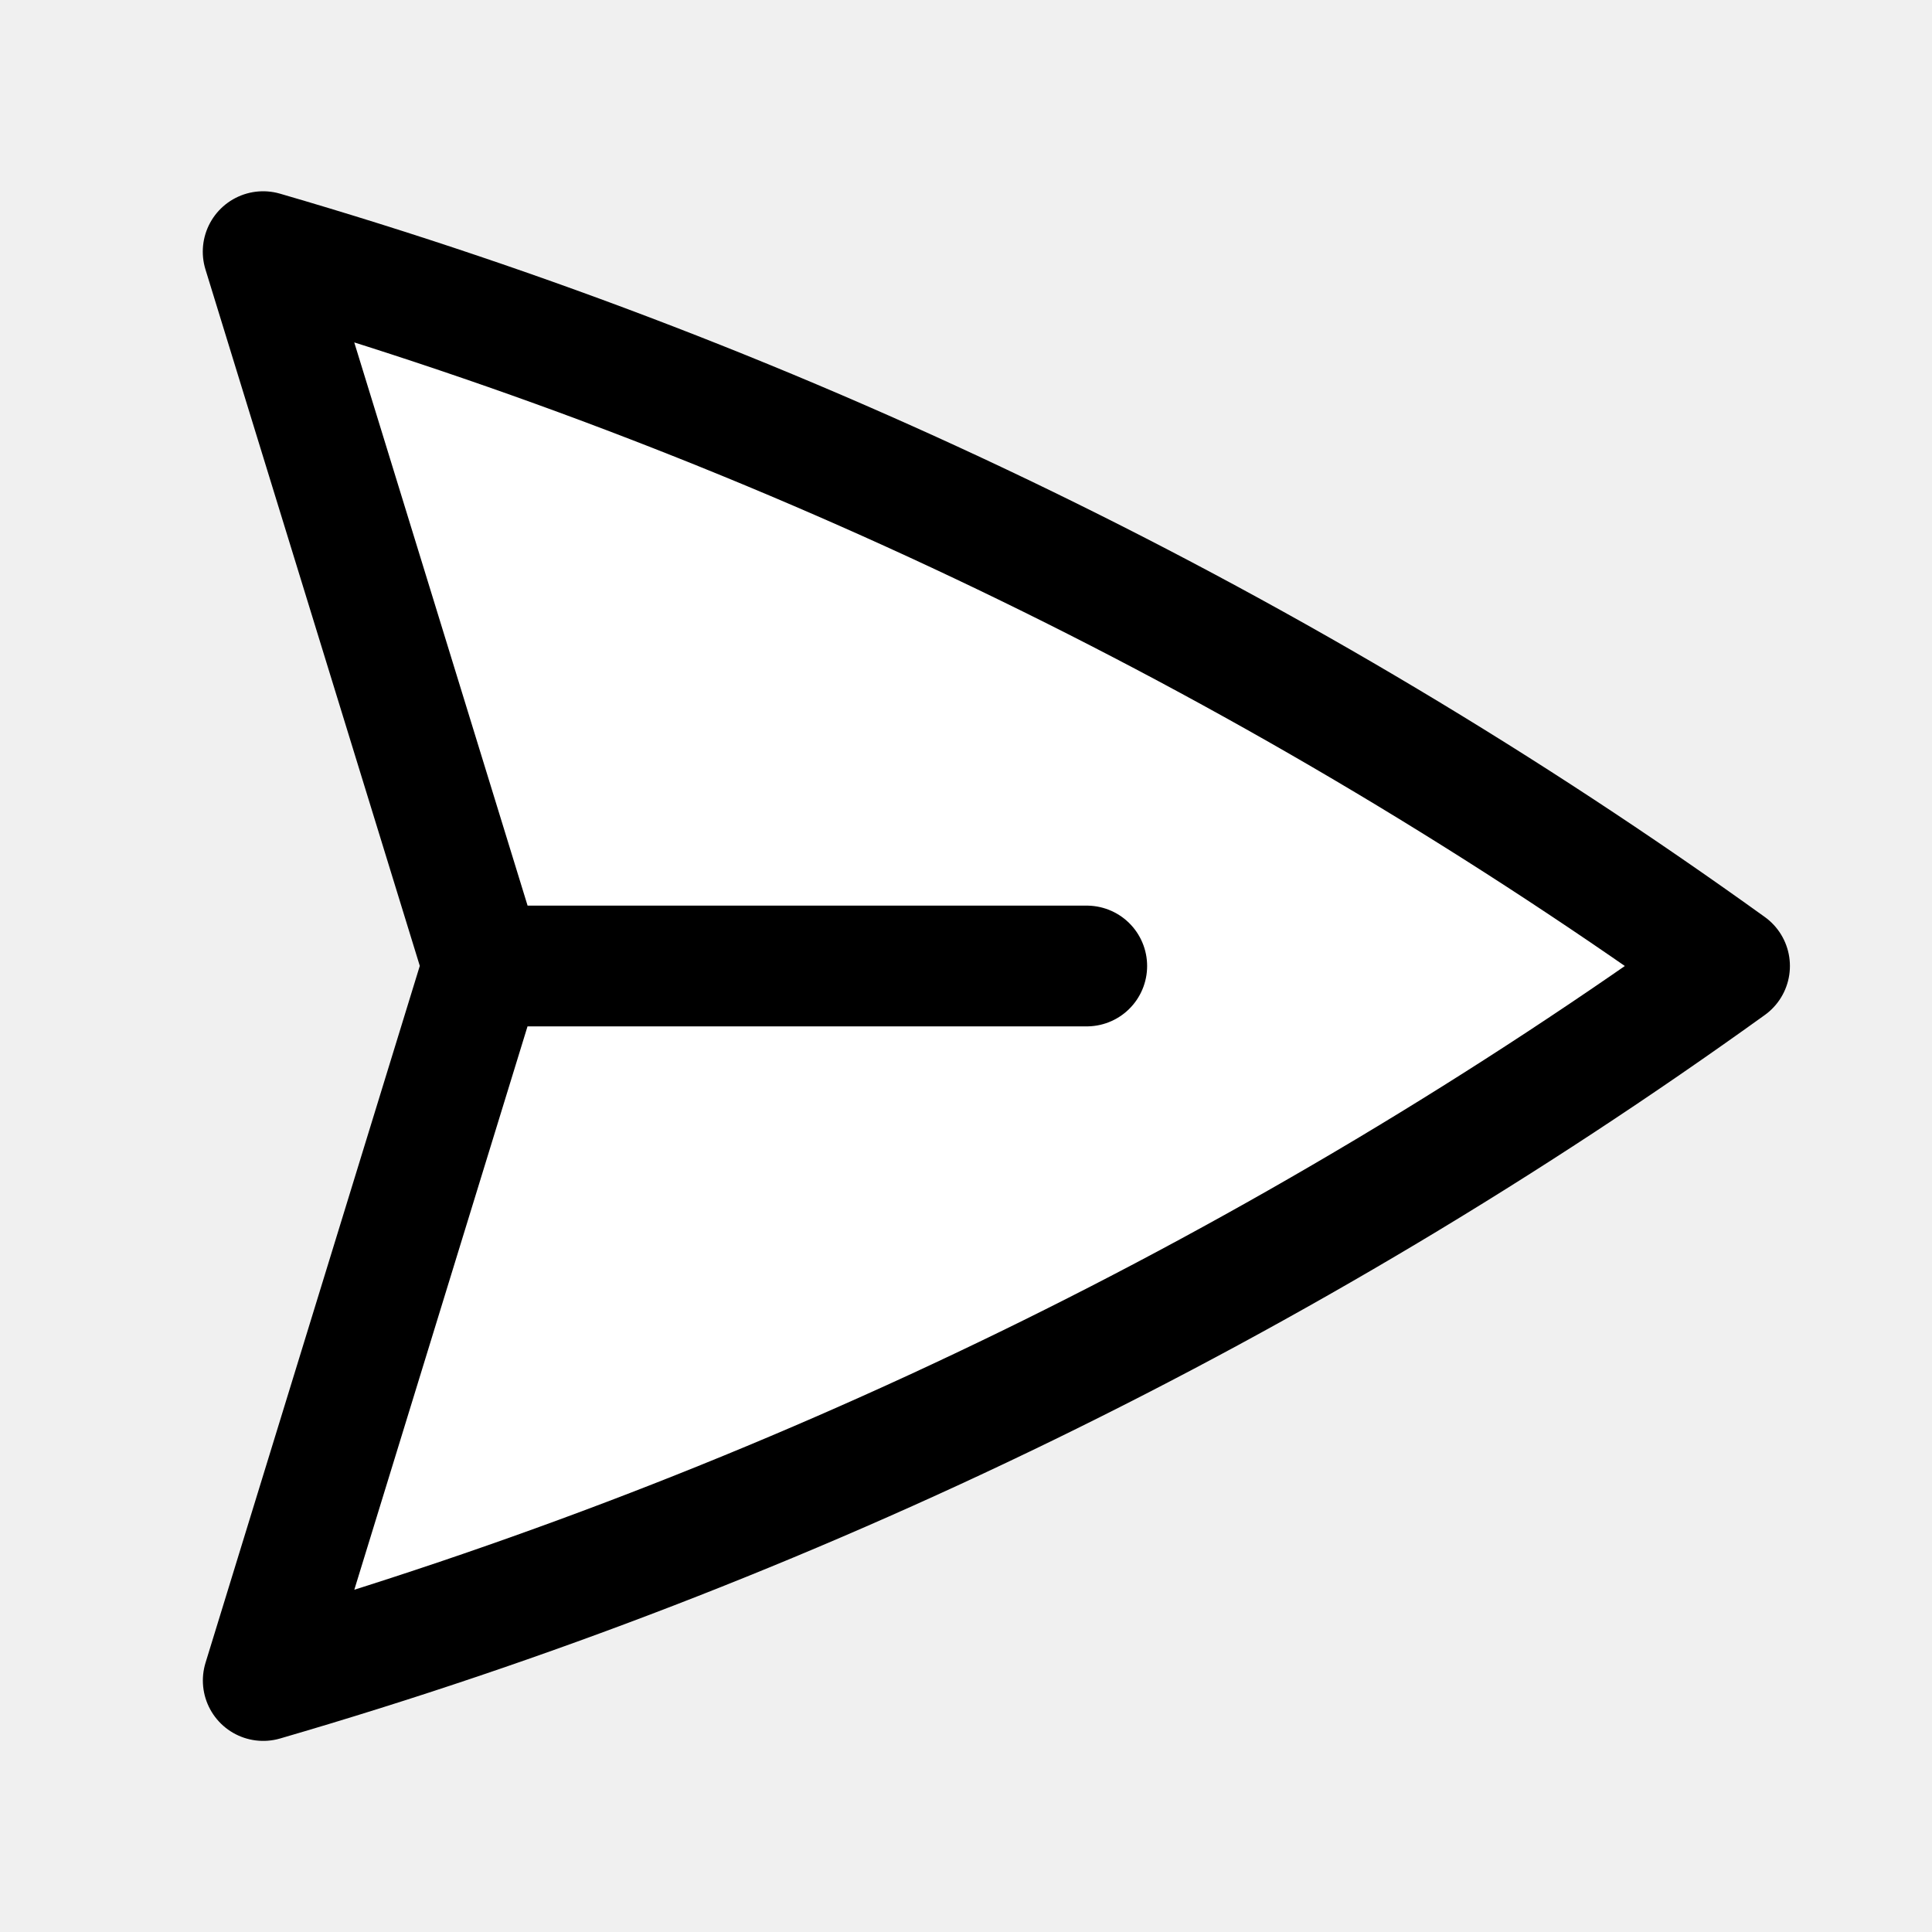
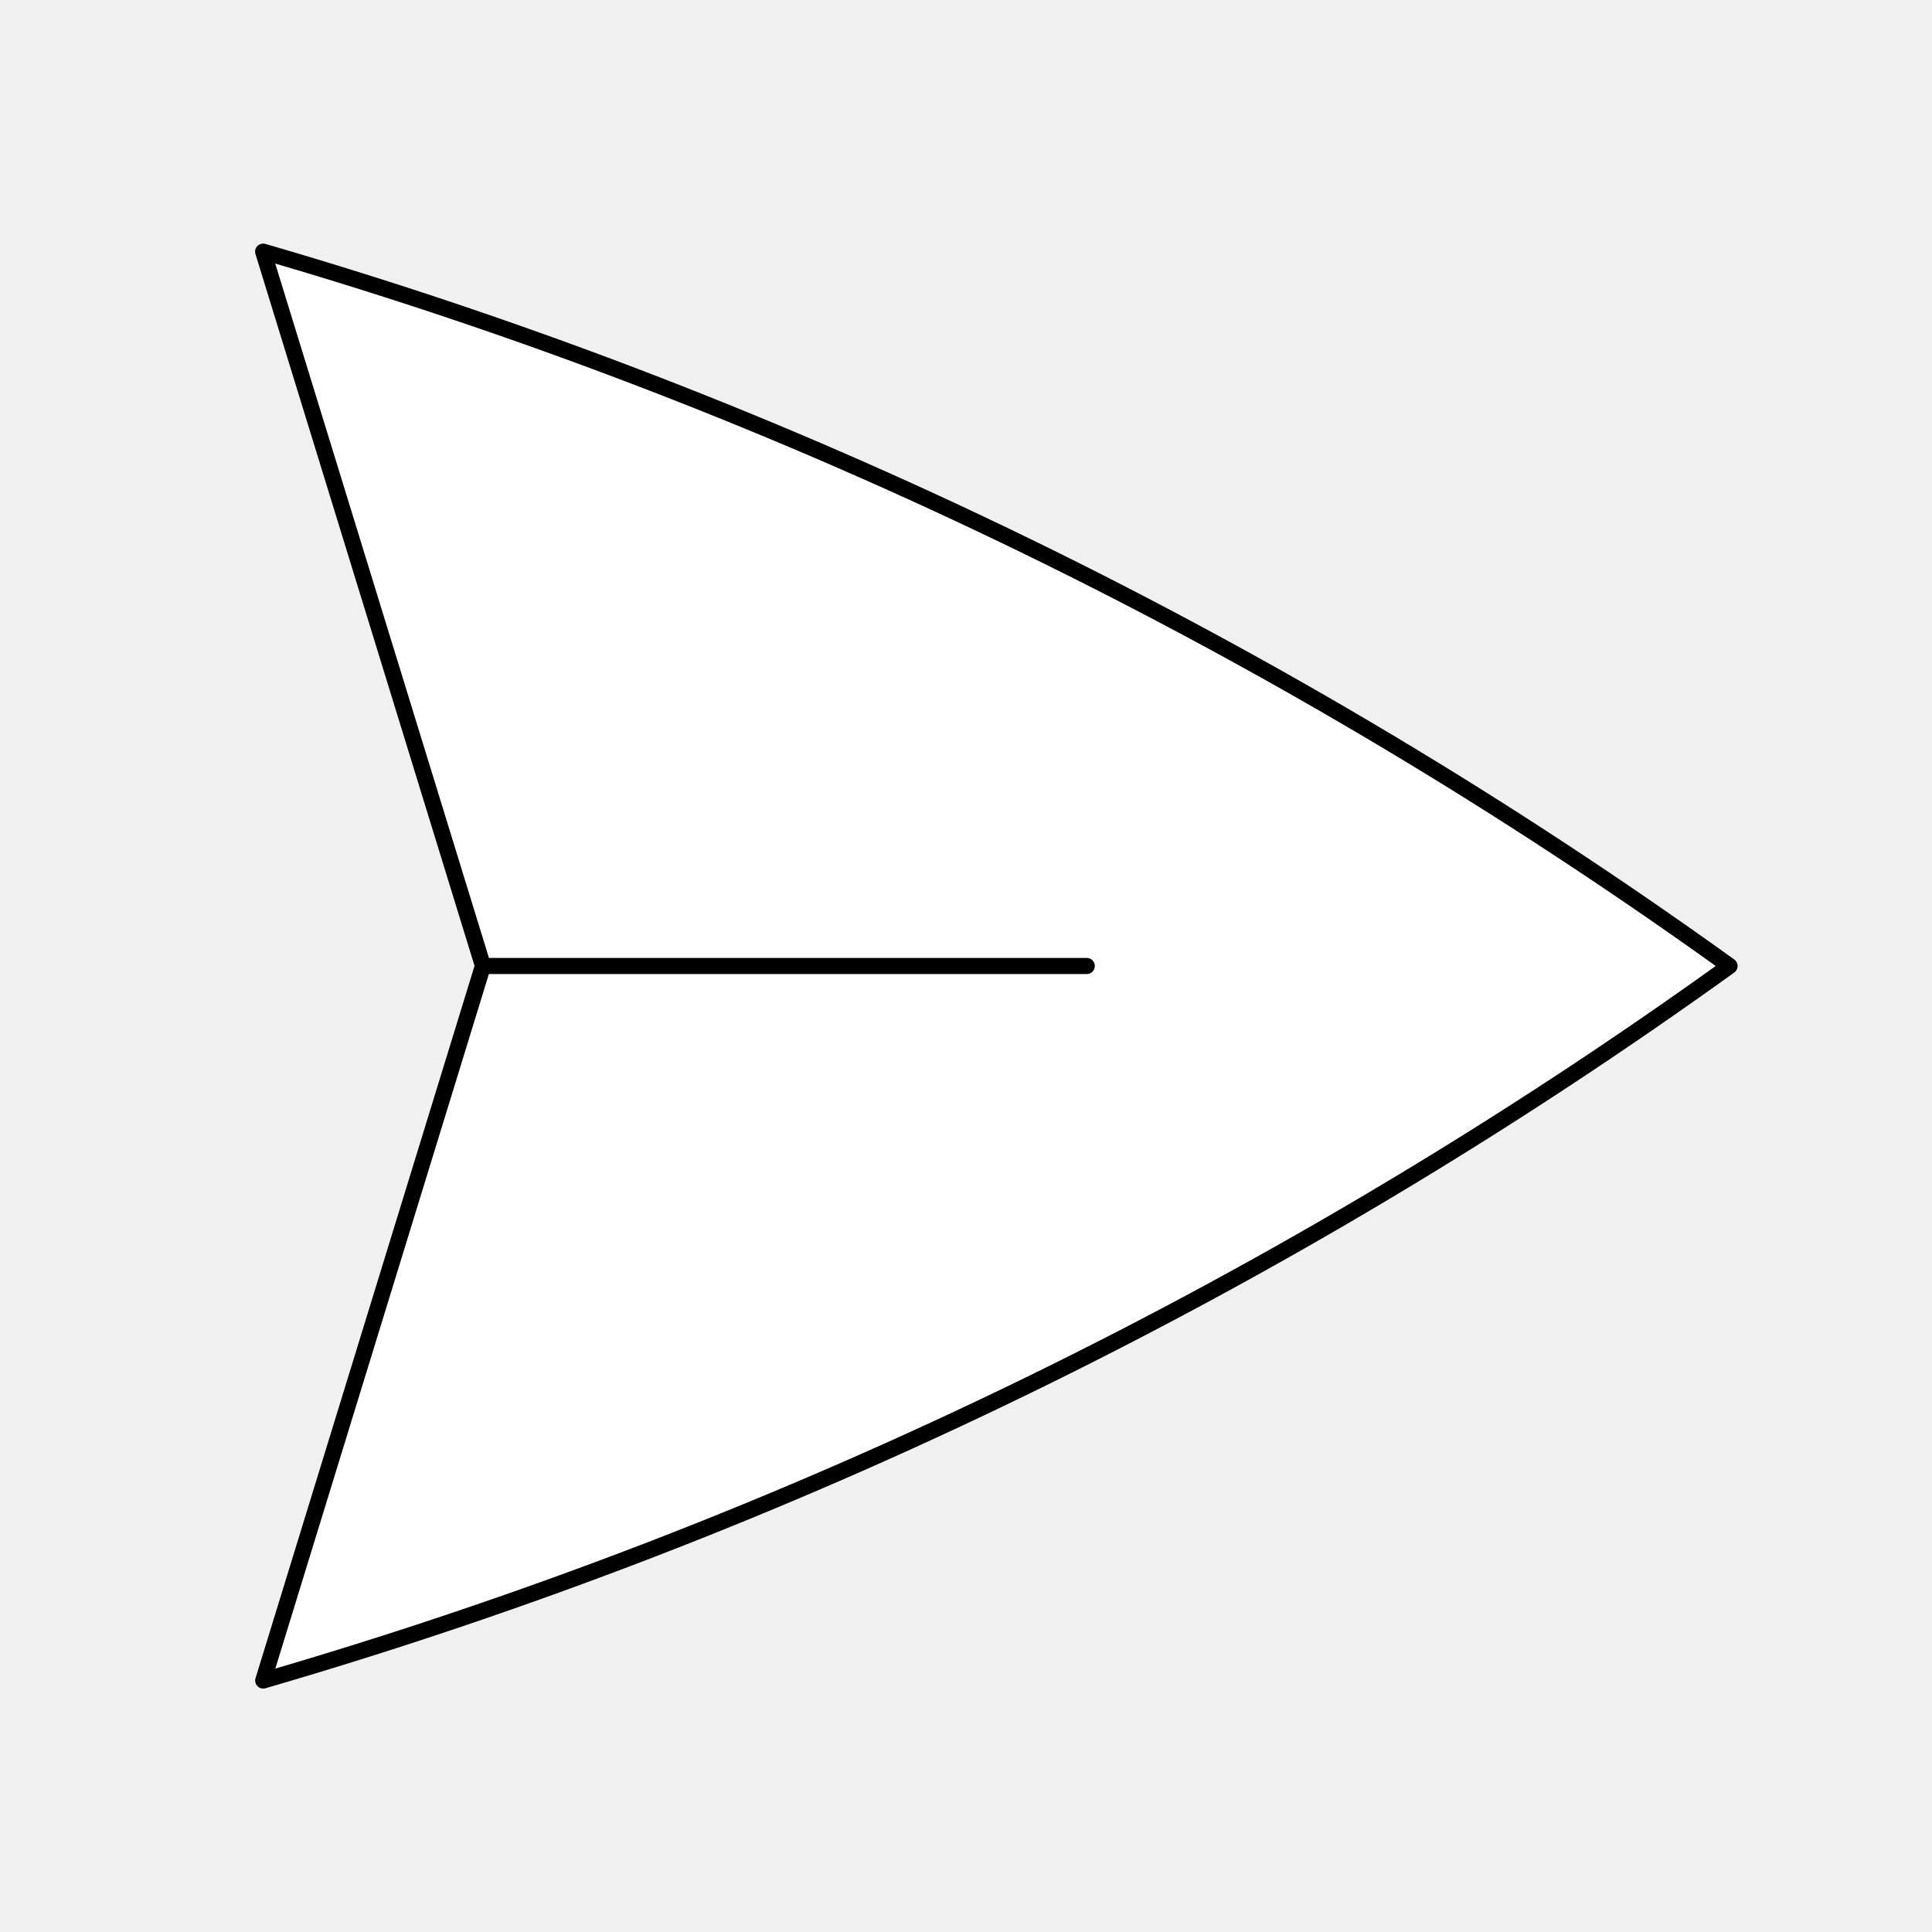
- <svg xmlns="http://www.w3.org/2000/svg" fill="#ffffff" viewBox="0 0 24 24" stroke-width="1.5" stroke="currentColor" class="w-6 h-6">
+ <svg xmlns="http://www.w3.org/2000/svg" fill="#ffffff" viewBox="0 0 24 24" stroke-width="0.2" stroke="currentColor" class="w-6 h-6">
  <path stroke-linecap="round" stroke-linejoin="round" d="M6 12L3.269 3.126A59.768 59.768 0 0121.485 12 59.77 59.77 0 013.27 20.876L5.999 12zm0 0h7.5" />
</svg>
